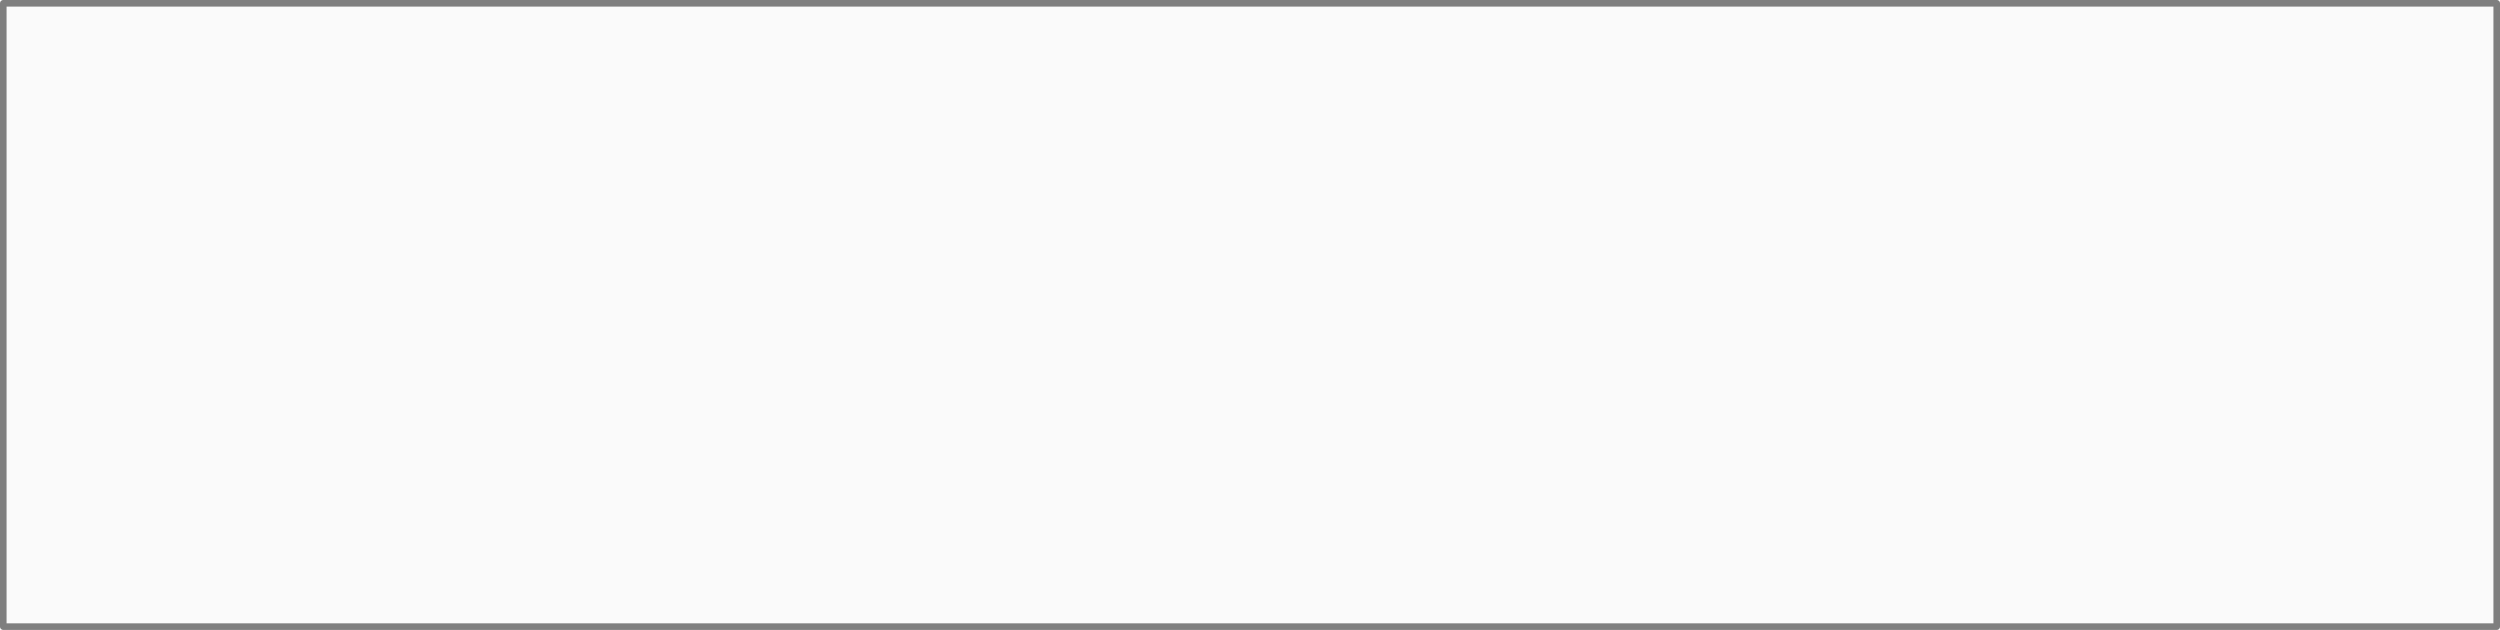
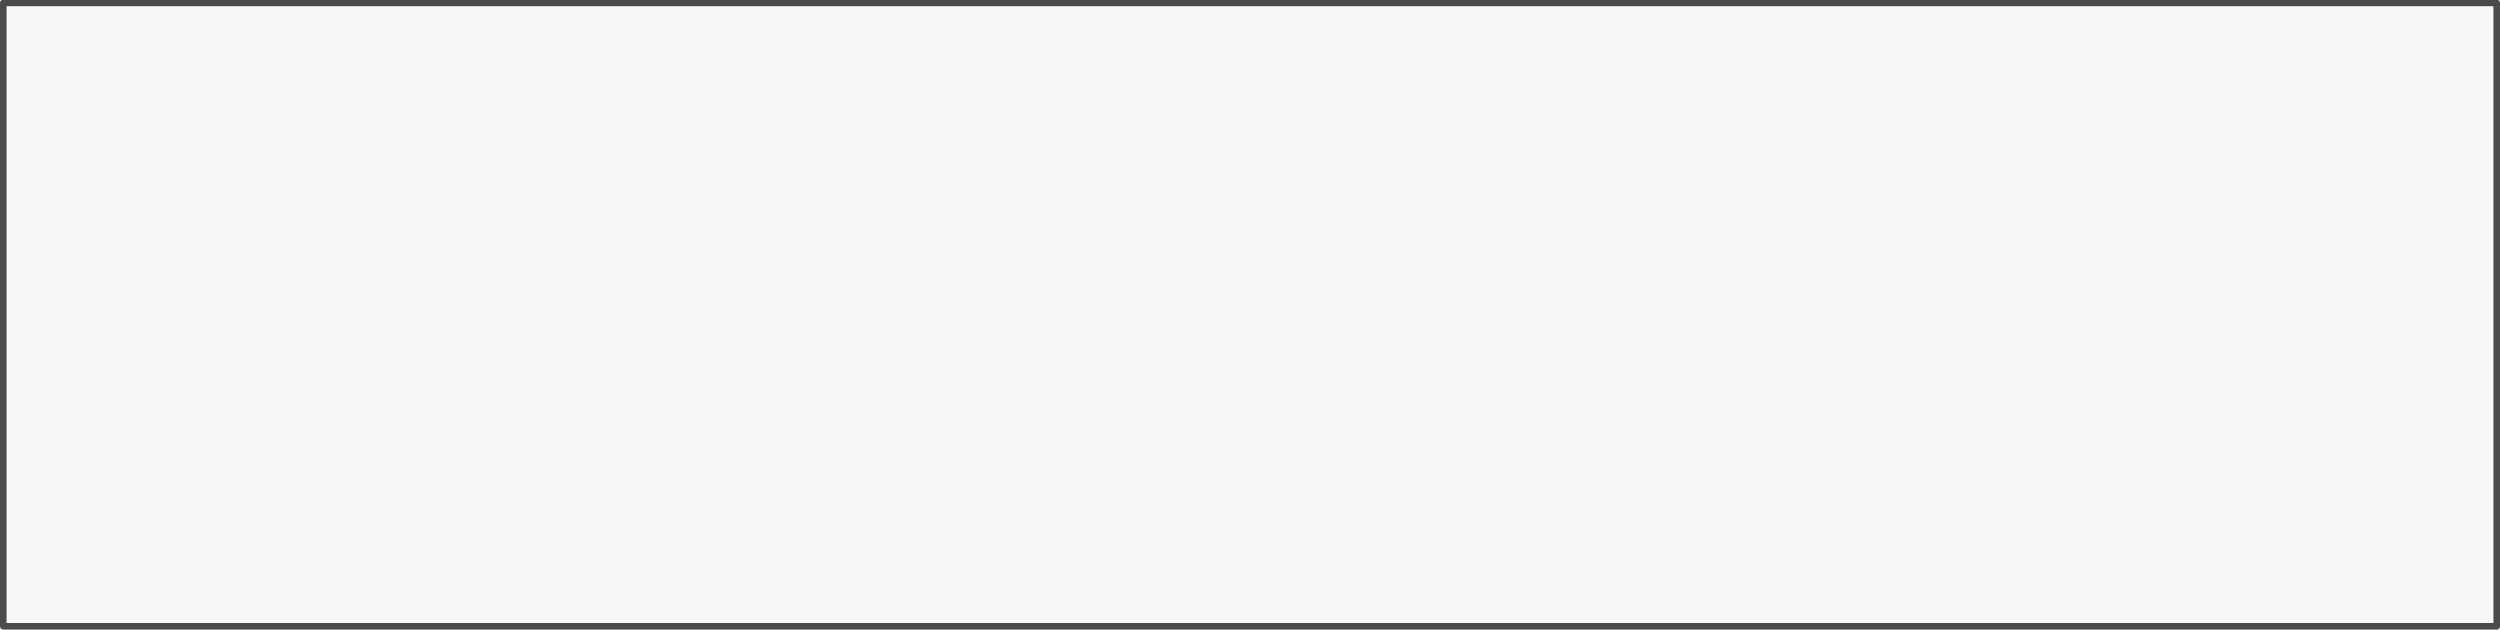
- <svg xmlns="http://www.w3.org/2000/svg" width="80.211" height="20.211" id="svg2" version="1.1">
+ <svg xmlns="http://www.w3.org/2000/svg" width="96.252" height="24.251" id="svg2" version="1.1">
  <defs id="defs4" />
-   <g id="layer1" transform="translate(-31.89446,-476.2566)">
-     <rect style="opacity:0.5;fill:#f2f2f2;fill-opacity:0.902;fill-rule:nonzero;stroke:#000000;stroke-width:0.211;stroke-linecap:round;stroke-linejoin:round;stroke-miterlimit:4;stroke-opacity:1;stroke-dasharray:none;stroke-dashoffset:0" id="rect3138" width="80" height="20" x="32" y="476.362" />
+   <g id="layer1" transform="translate(-31.87403,-472.249)">
+     <rect style="opacity:0.704;fill:#f2f2f2;fill-opacity:0.902;fill-rule:nonzero;stroke:#000000;stroke-width:0.253;stroke-linecap:round;stroke-linejoin:round;stroke-miterlimit:4;stroke-opacity:1;stroke-dasharray:none;stroke-dashoffset:0" id="rect3138" width="96" height="24" x="32" y="472.362" />
  </g>
</svg>
